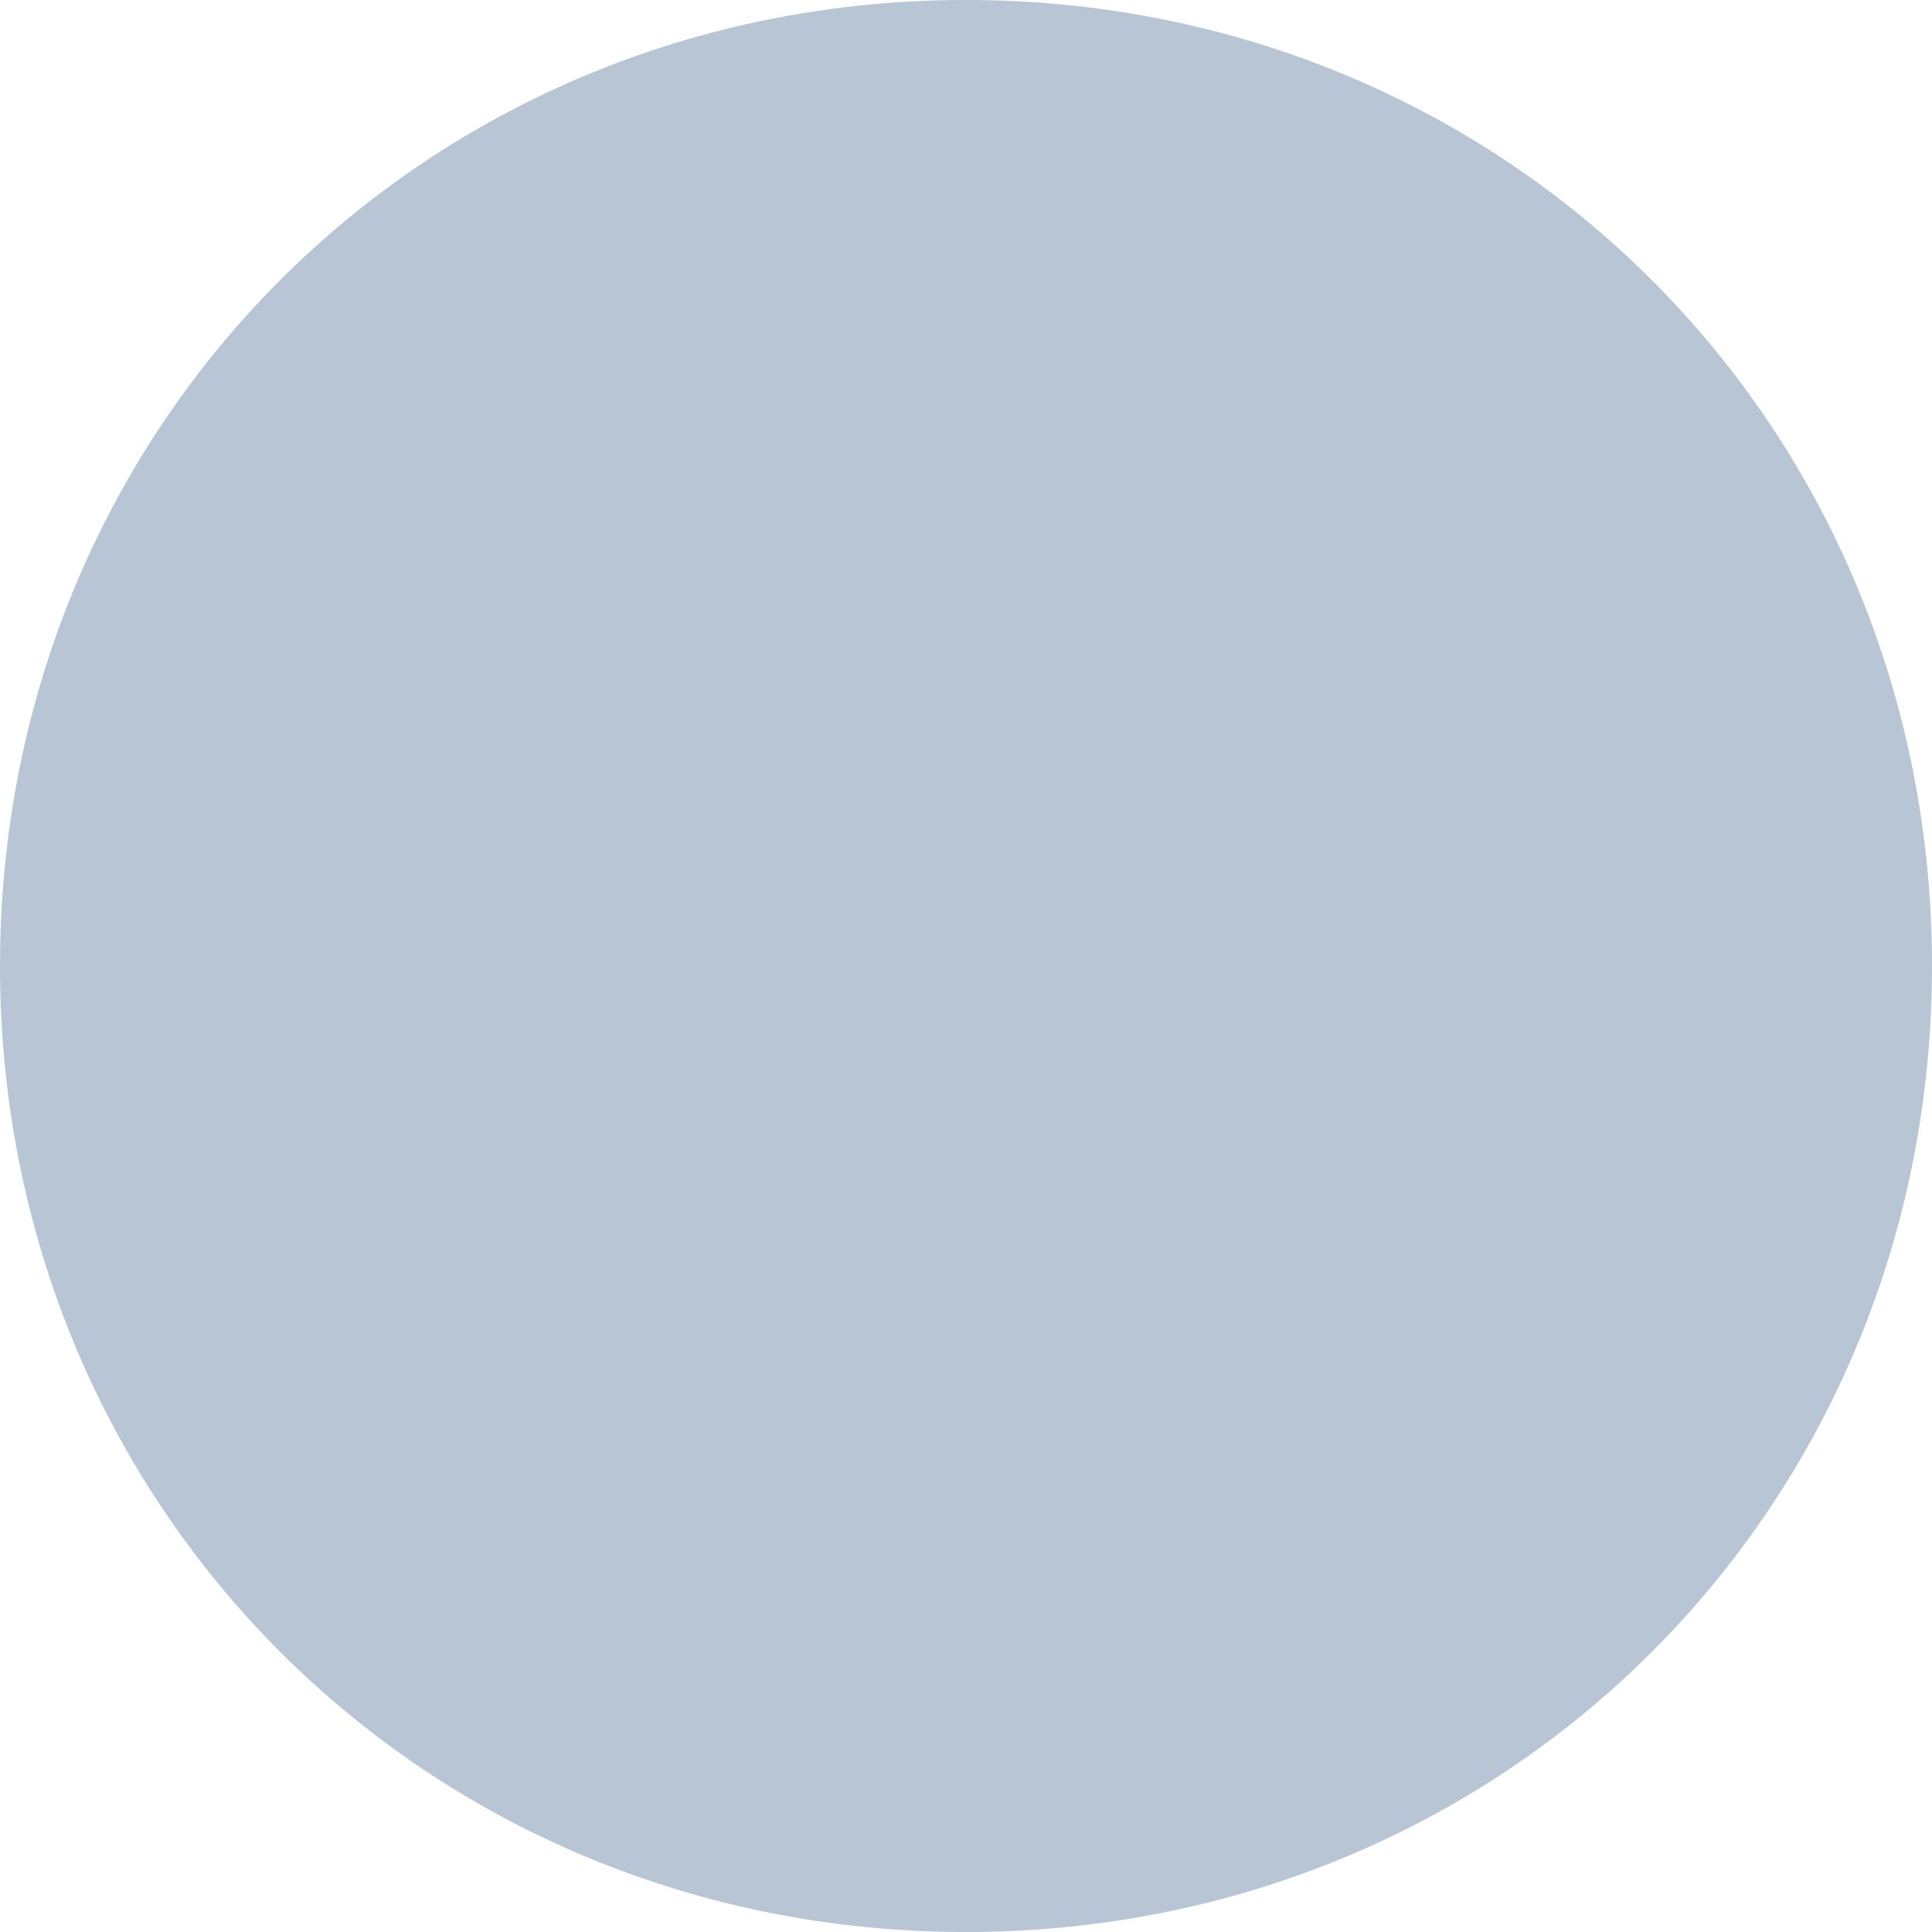
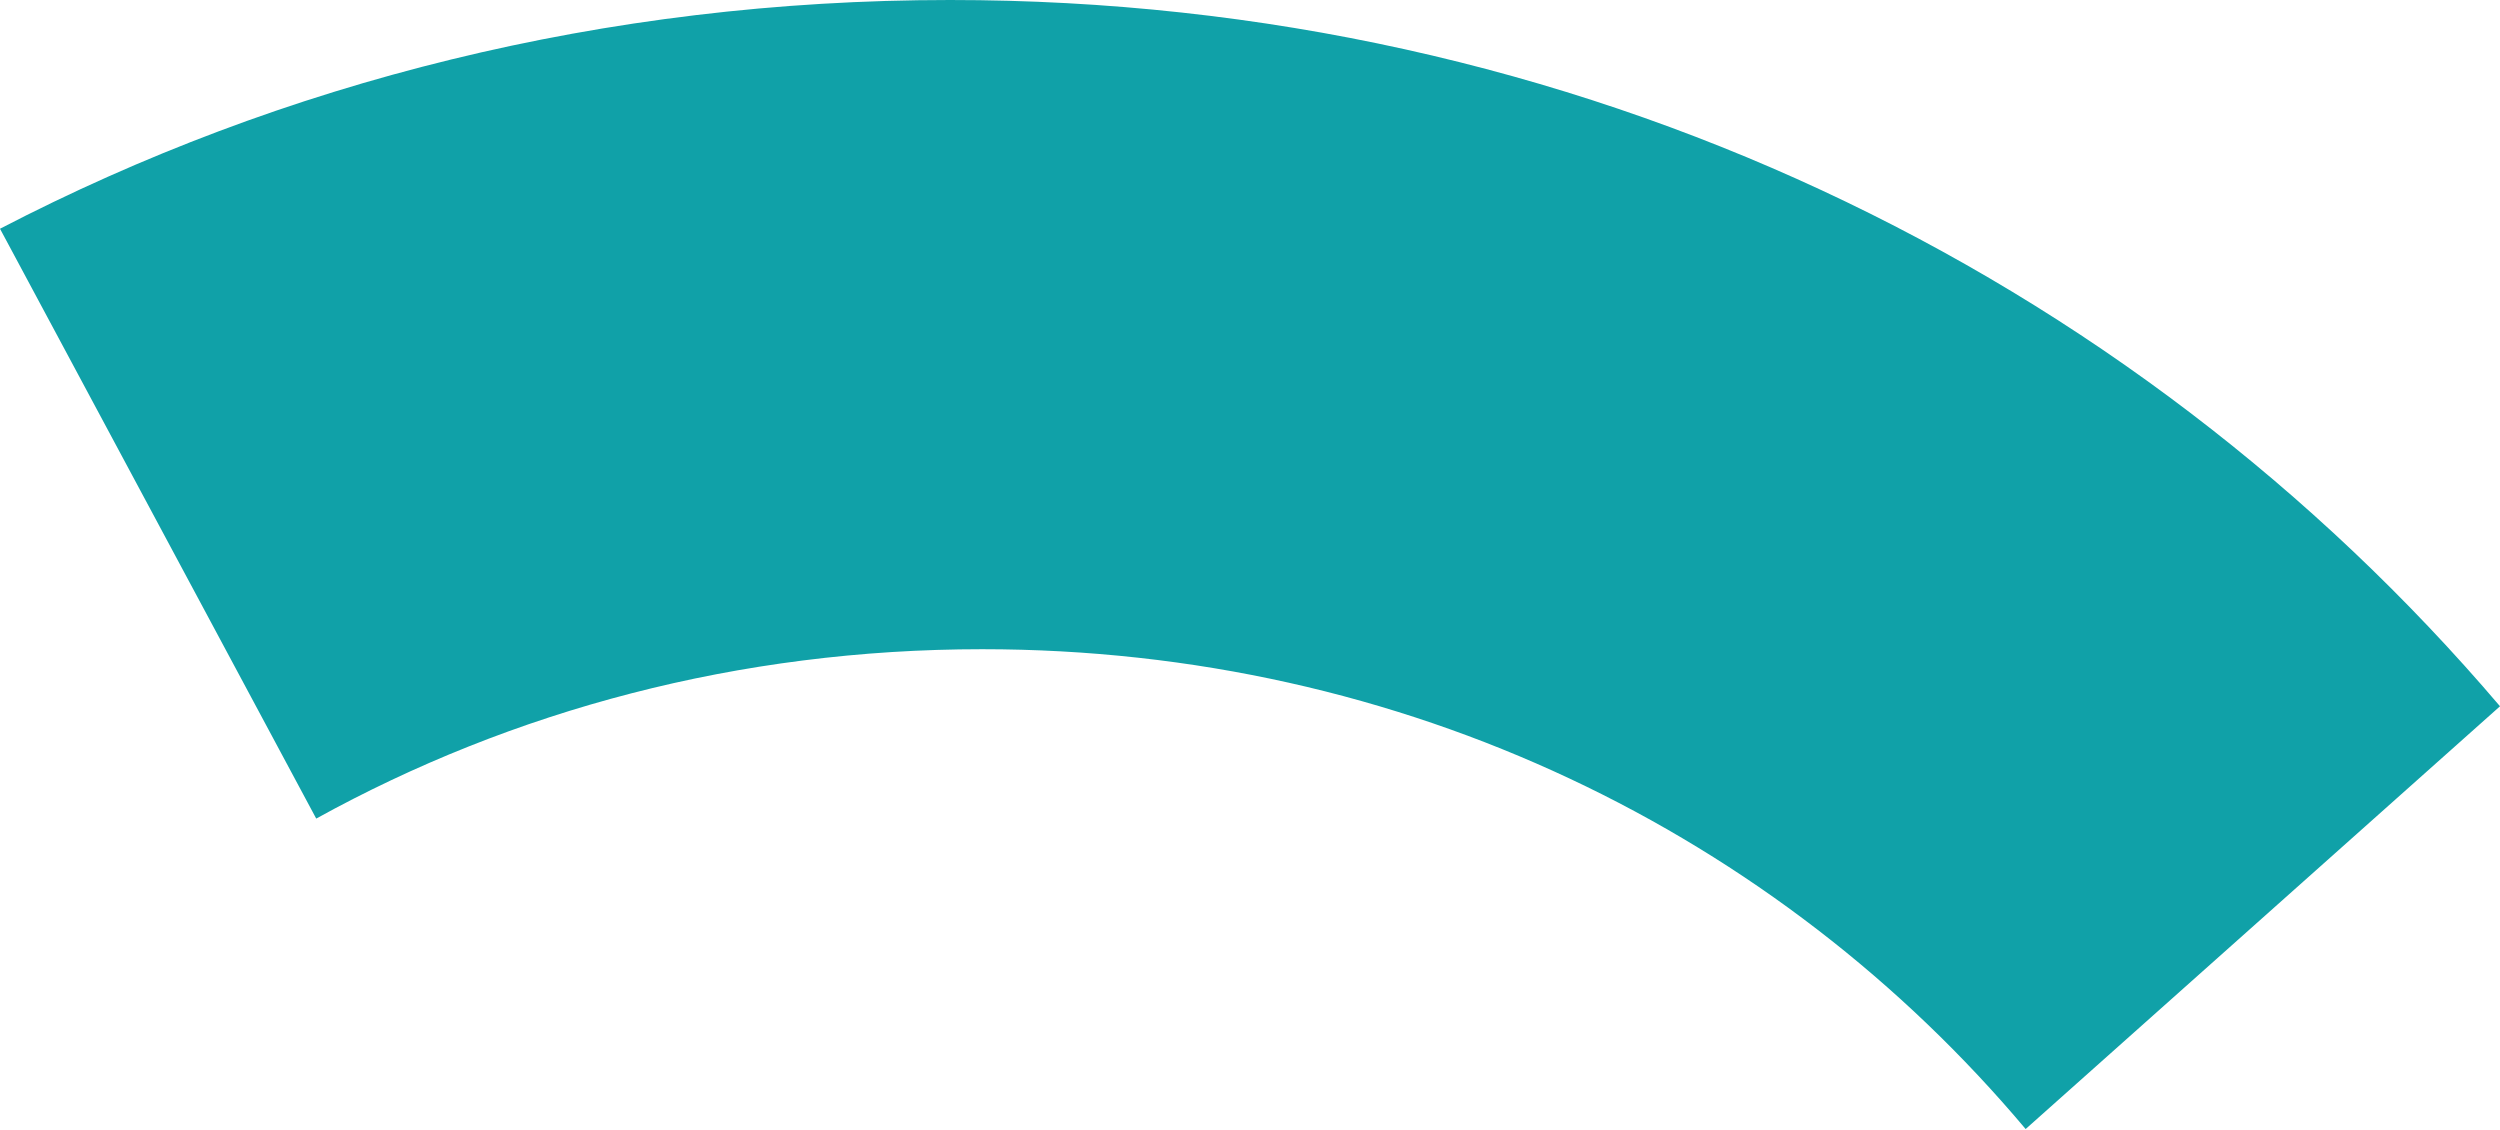
- <svg xmlns="http://www.w3.org/2000/svg" version="1.1" width="153px" height="153px">
-   <g transform="matrix(1 0 0 1 -1574 -339 )">
-     <path d="M 1650.5 339  C 1693.34 339  1727 372.66  1727 415.5  C 1727 458.34  1693.34 492  1650.5 492  C 1607.66 492  1574 458.34  1574 415.5  C 1574 372.66  1607.66 339  1650.5 339  Z " fill-rule="nonzero" fill="#123f73" stroke="none" fill-opacity="0.298" />
+ <svg xmlns="http://www.w3.org/2000/svg" version="1.1" width="155px" height="70px">
+   <g transform="matrix(1 0 0 1 -1590 -291 )">
+     <path d="M 155 43.789  L 125.59 70  C 110.211 51.707  87.11 40.251  60.893 40.251  C 45.806 40.251  31.751 44.045  19.606 50.752  L 0 14.182  C 17.488 5.103  37.496 0  58.898 0  C 97.787 0  132.077 16.851  155 43.789  Z " fill-rule="nonzero" fill="#10a1a8" stroke="none" transform="matrix(1 0 0 1 1590 291 )" />
  </g>
</svg>
